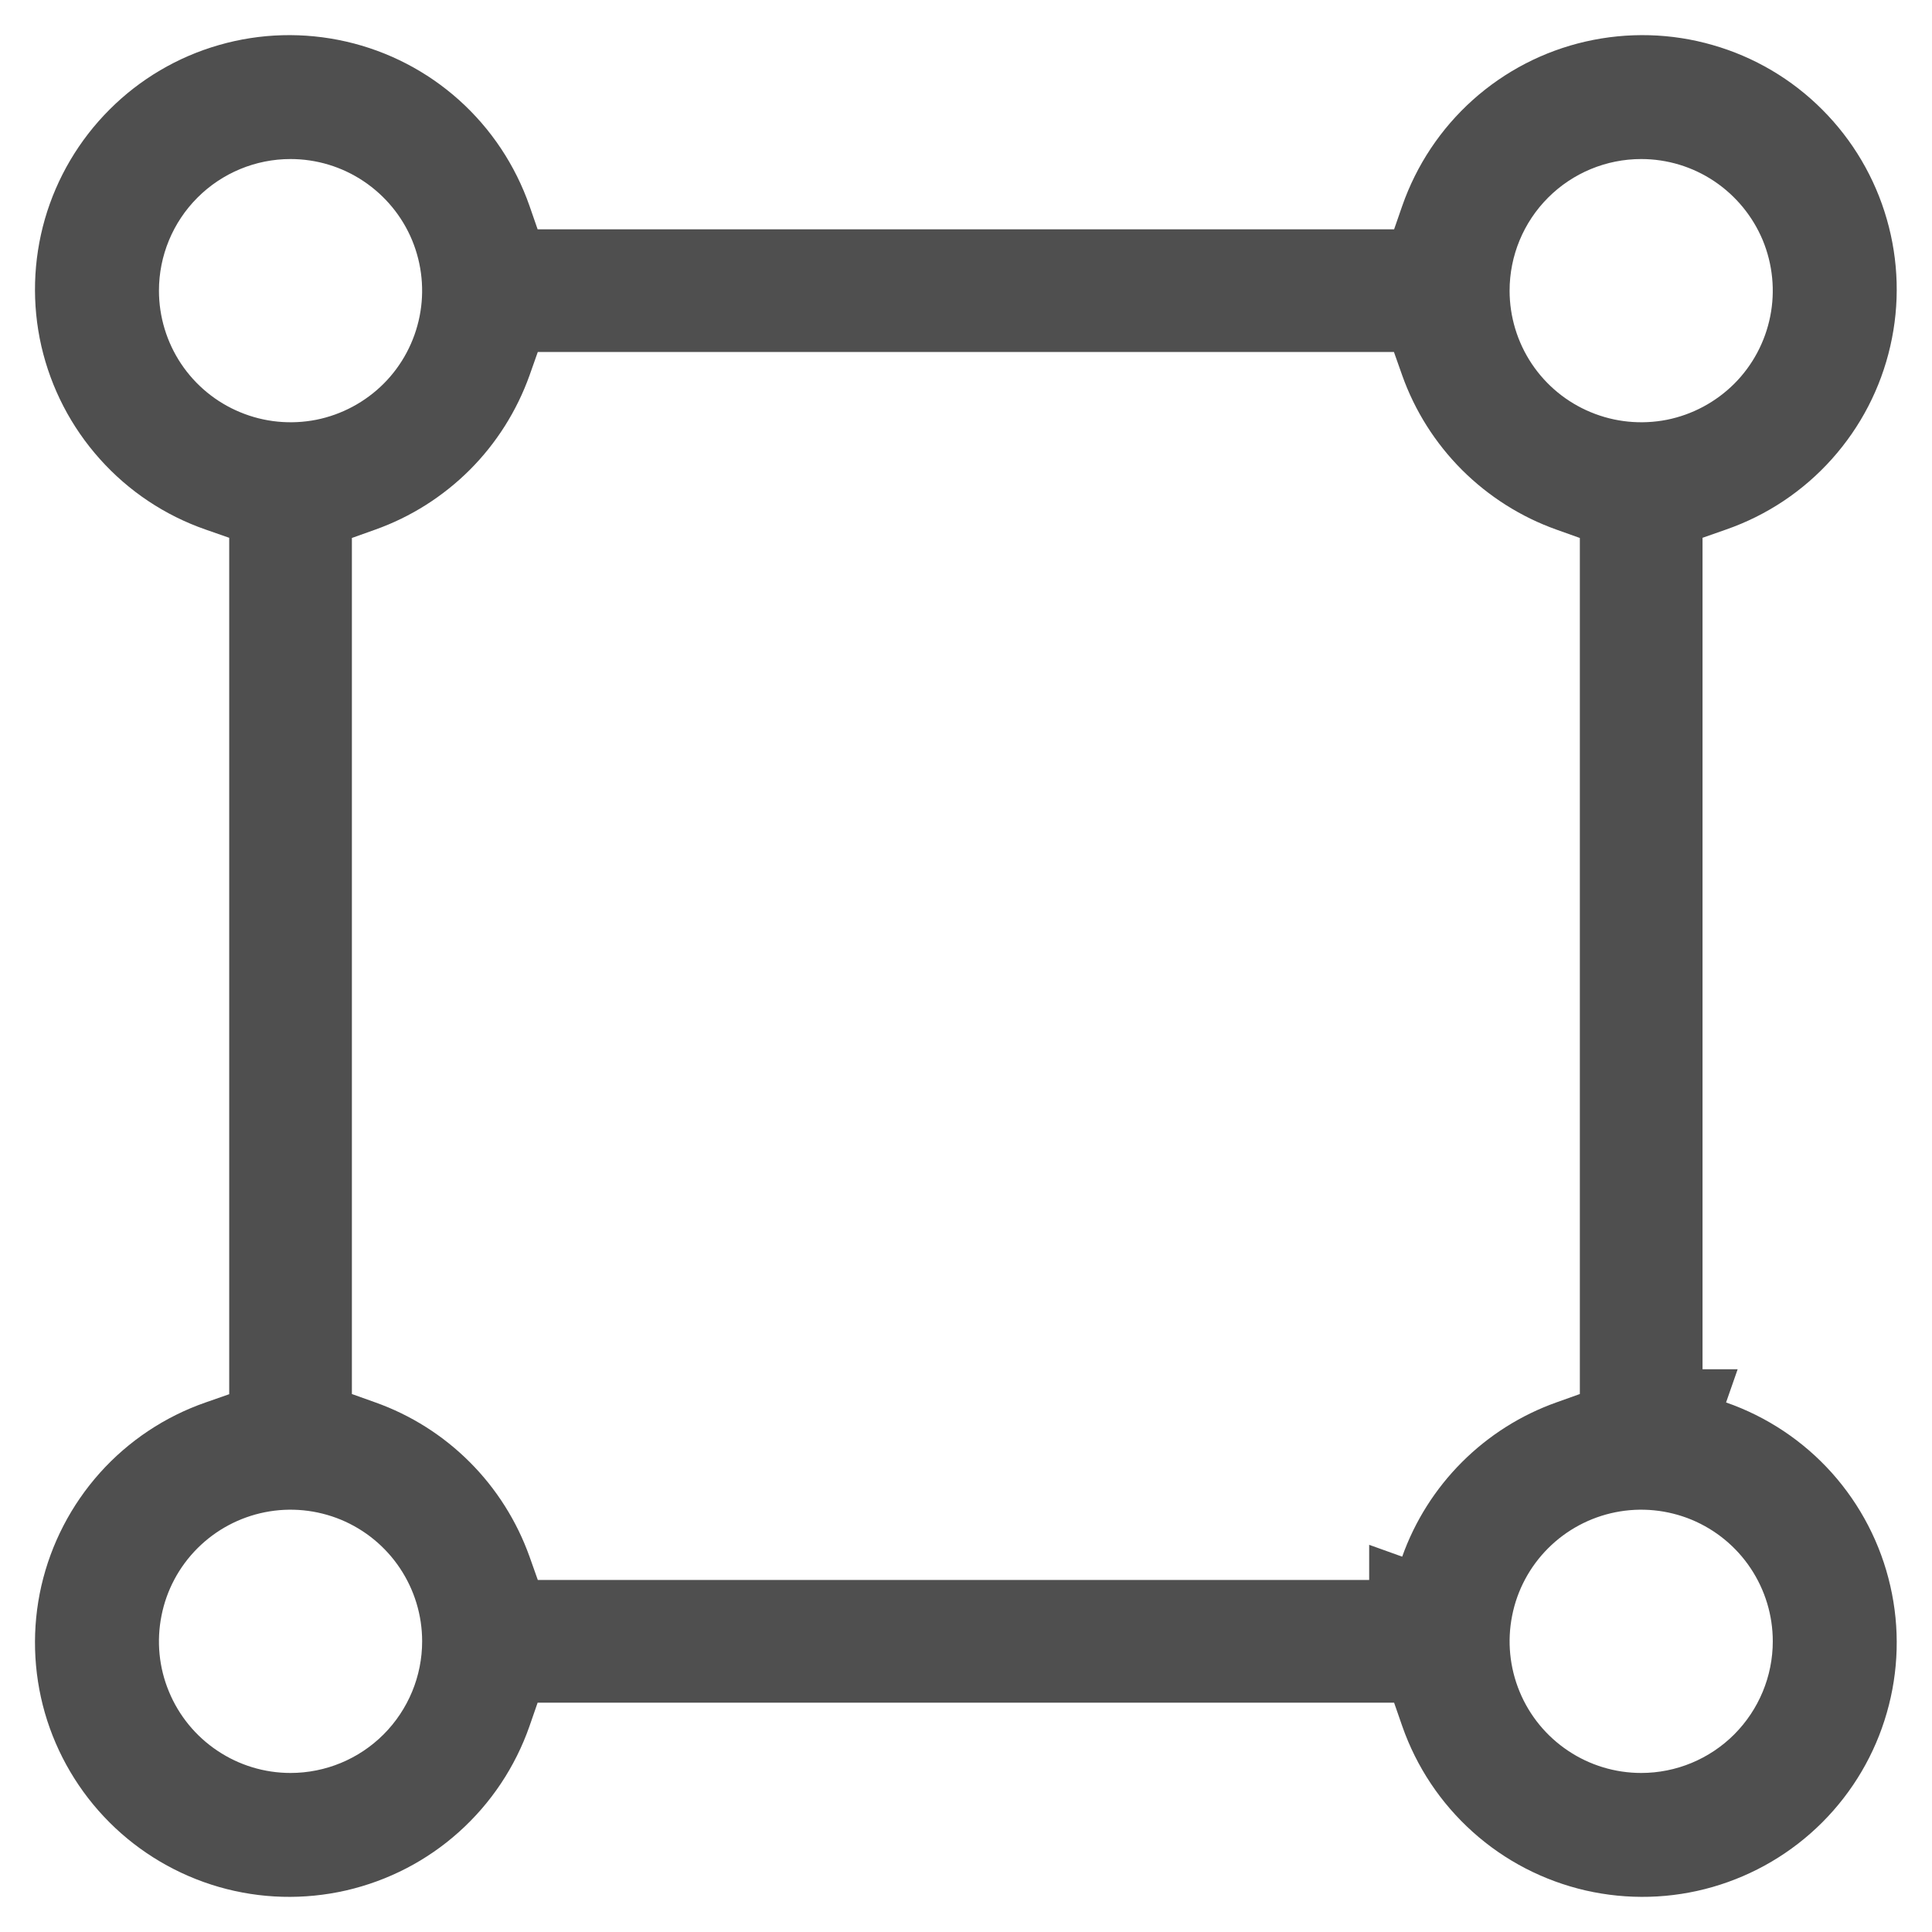
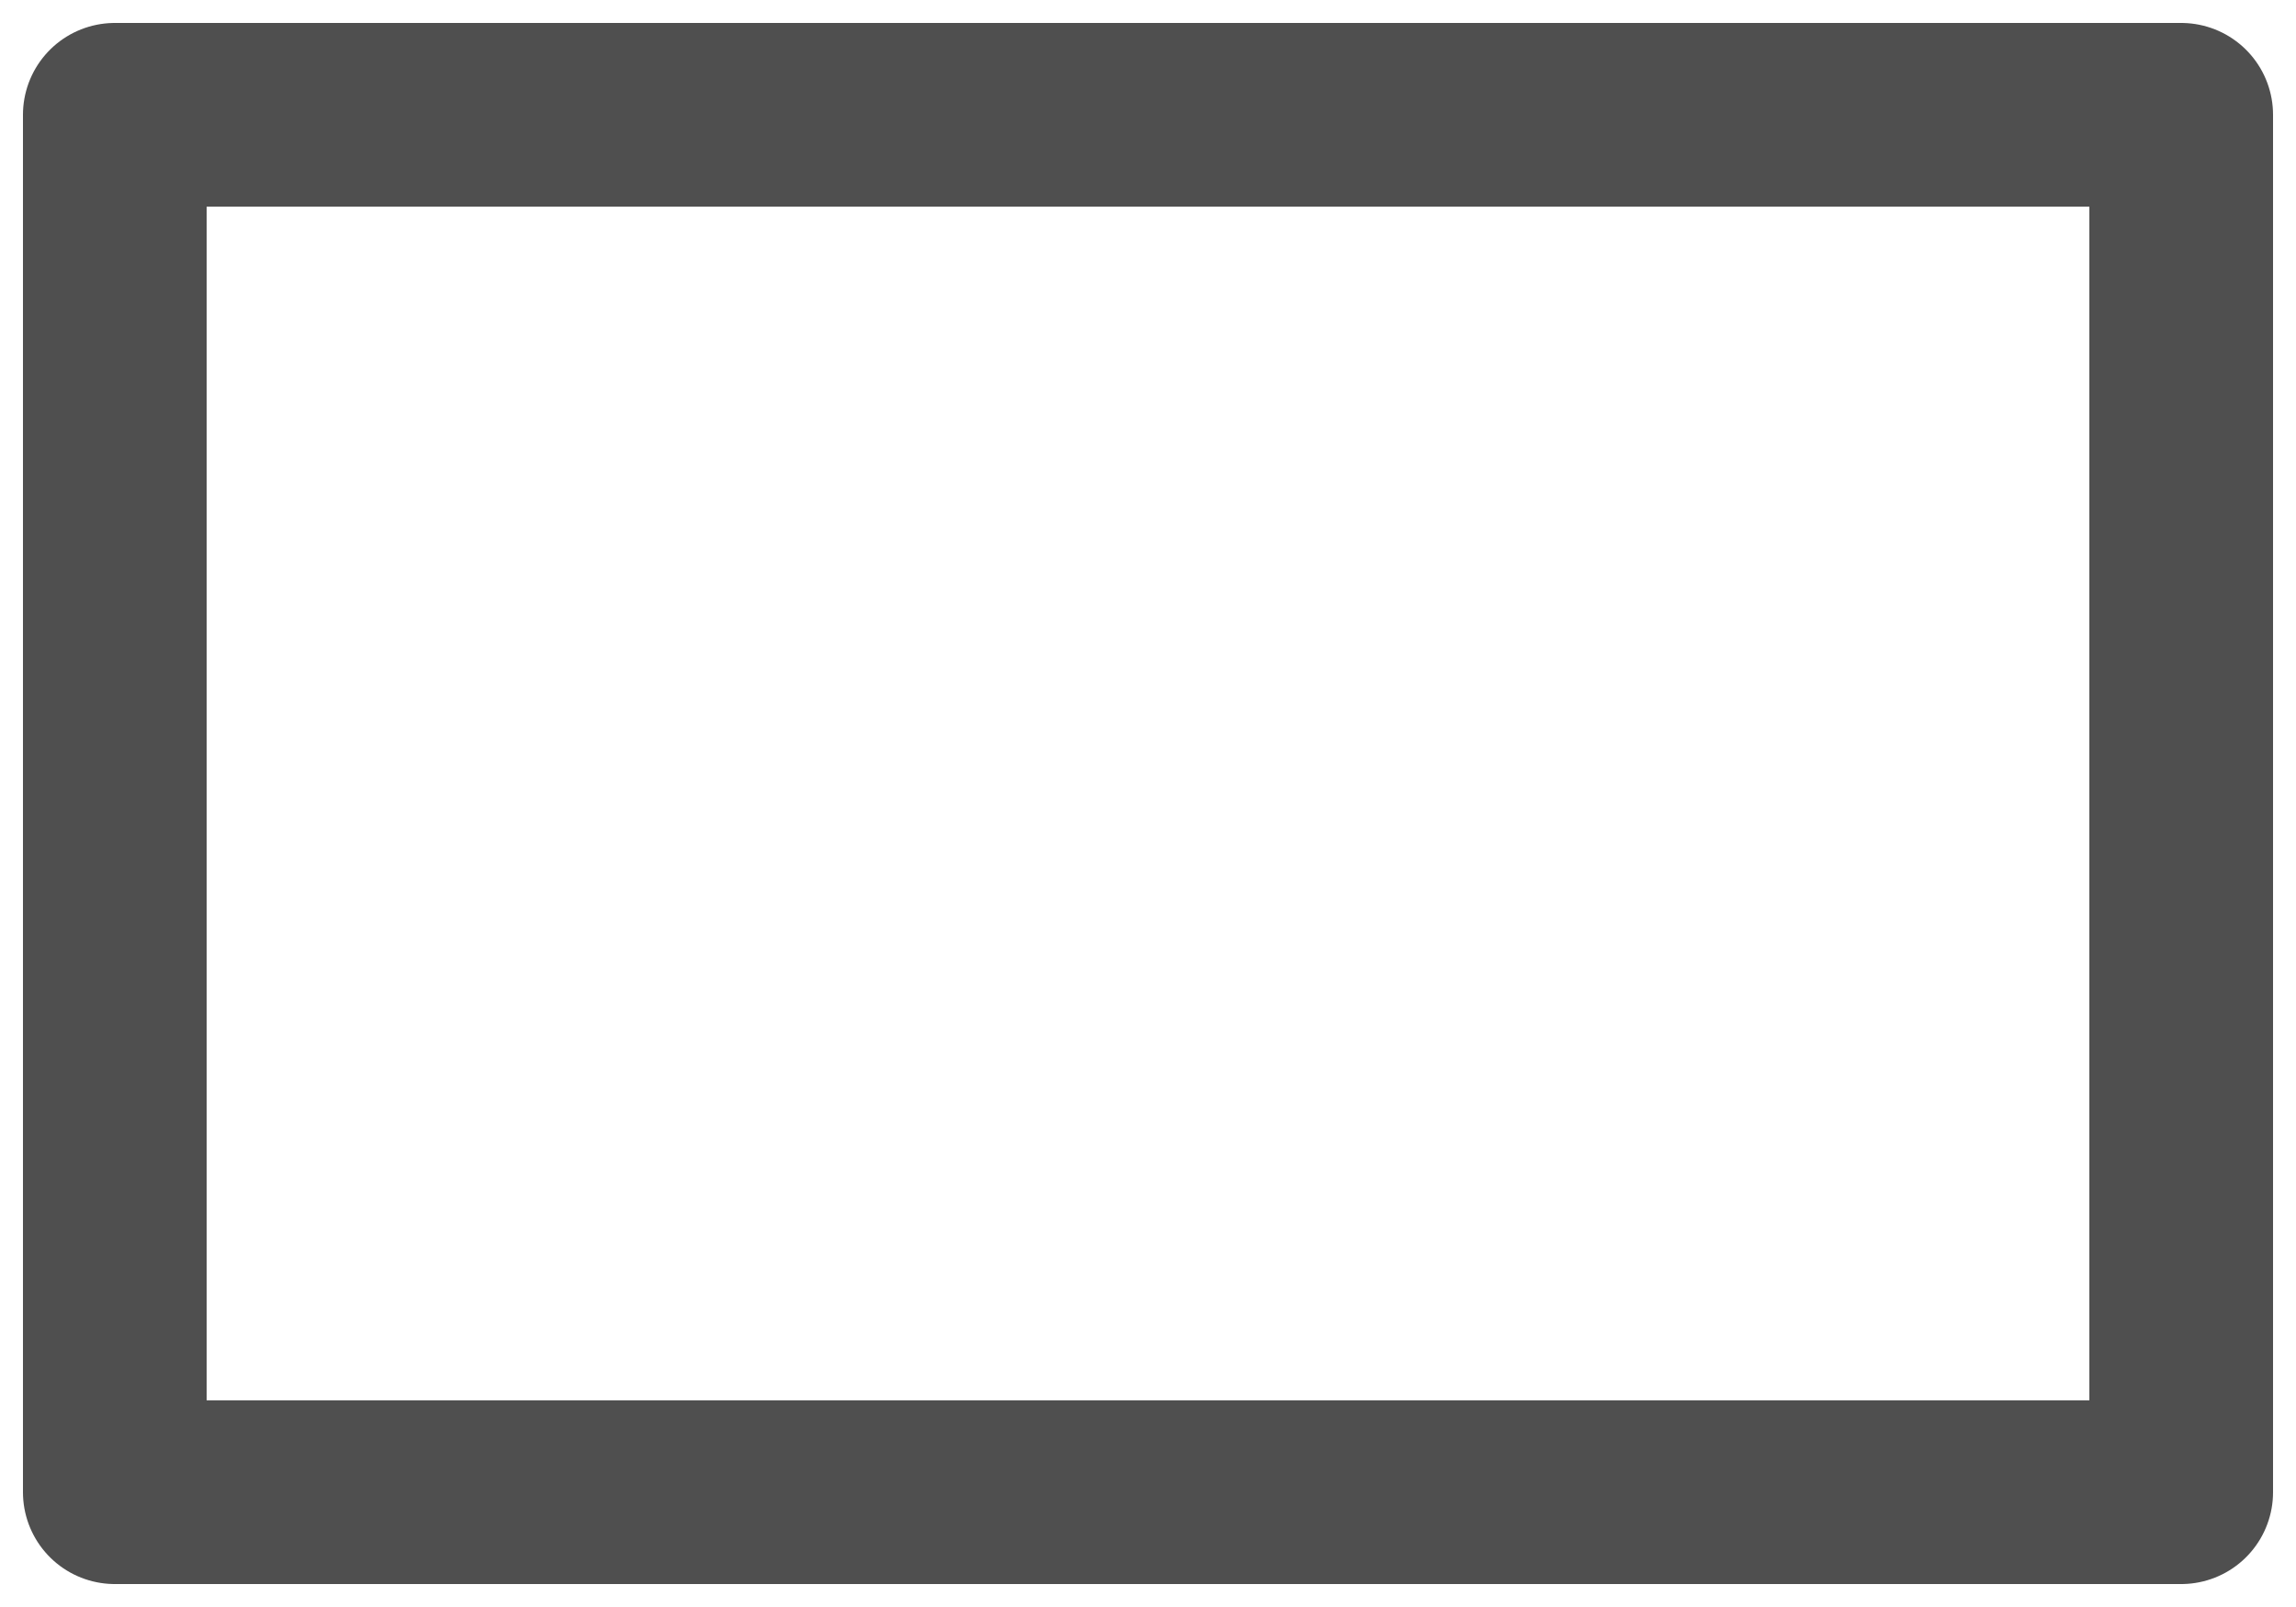
- <svg xmlns="http://www.w3.org/2000/svg" width="22" height="22" viewBox="0 0 22 22" fill="none">
-   <path fill-rule="evenodd" clip-rule="evenodd" d="M19.787 15.592H19.387V6.124L19.655 6.03C20.118 5.869 20.533 5.593 20.86 5.227C21.187 4.862 21.416 4.42 21.525 3.942C21.635 3.464 21.621 2.966 21.485 2.495C21.35 2.024 21.097 1.595 20.75 1.248C20.404 0.901 19.975 0.648 19.503 0.513C19.032 0.377 18.534 0.364 18.056 0.473C17.578 0.582 17.136 0.811 16.771 1.138C16.406 1.465 16.13 1.88 15.968 2.343L15.875 2.611H6.122L6.029 2.343C5.867 1.88 5.591 1.465 5.226 1.138C4.861 0.811 4.418 0.582 3.94 0.473C3.462 0.364 2.965 0.377 2.493 0.513C2.022 0.648 1.593 0.901 1.247 1.248C0.9 1.595 0.647 2.024 0.511 2.495C0.376 2.966 0.362 3.464 0.471 3.942C0.581 4.42 0.81 4.862 1.137 5.227C1.464 5.593 1.878 5.869 2.341 6.03L2.61 6.124V15.876L2.341 15.97C1.878 16.131 1.464 16.407 1.137 16.772C0.81 17.138 0.581 17.58 0.471 18.058C0.362 18.536 0.376 19.034 0.511 19.505C0.647 19.976 0.9 20.405 1.247 20.752C1.593 21.098 2.022 21.351 2.493 21.487C2.965 21.623 3.462 21.636 3.94 21.527C4.418 21.417 4.861 21.189 5.226 20.861C5.591 20.534 5.867 20.12 6.029 19.657L6.122 19.389H15.875L15.968 19.657C16.13 20.12 16.406 20.534 16.771 20.861C17.136 21.189 17.578 21.417 18.056 21.527C18.534 21.636 19.032 21.623 19.503 21.487C19.975 21.351 20.404 21.098 20.75 20.752C21.097 20.405 21.35 19.976 21.485 19.505C21.621 19.034 21.635 18.536 21.525 18.058C21.416 17.58 21.187 17.138 20.86 16.772C20.533 16.407 20.118 16.131 19.655 15.97L19.787 15.592ZM15.591 17.591V17.991H6.124L6.03 17.726C5.885 17.321 5.653 16.953 5.349 16.649C5.045 16.345 4.678 16.113 4.273 15.969L4.007 15.874V6.126L4.273 6.031C4.678 5.887 5.045 5.654 5.349 5.351C5.653 5.047 5.885 4.679 6.03 4.274L6.124 4.008H15.873L15.967 4.274C16.111 4.679 16.344 5.047 16.648 5.351C16.952 5.654 17.319 5.887 17.724 6.031L17.99 6.126V15.874L17.724 15.969C17.319 16.113 16.952 16.345 16.648 16.649C16.344 16.953 16.111 17.321 15.967 17.726L15.591 17.591ZM19.521 2.064C19.275 1.899 18.985 1.811 18.689 1.811C18.291 1.811 17.91 1.969 17.629 2.25C17.348 2.531 17.19 2.912 17.19 3.31C17.19 3.606 17.278 3.896 17.442 4.142C17.607 4.389 17.841 4.581 18.115 4.694C18.389 4.808 18.69 4.837 18.981 4.78C19.271 4.722 19.538 4.579 19.748 4.37C19.958 4.16 20.1 3.893 20.158 3.602C20.216 3.312 20.186 3.01 20.073 2.736C19.959 2.463 19.767 2.229 19.521 2.064ZM4.141 2.064C3.895 1.899 3.605 1.811 3.308 1.811C2.911 1.811 2.53 1.969 2.249 2.25C1.968 2.531 1.81 2.912 1.81 3.31C1.81 3.606 1.898 3.896 2.062 4.142C2.227 4.389 2.461 4.581 2.735 4.694C3.009 4.808 3.31 4.837 3.601 4.78C3.891 4.722 4.158 4.579 4.368 4.37C4.578 4.16 4.72 3.893 4.778 3.602C4.836 3.312 4.806 3.01 4.693 2.736C4.58 2.463 4.387 2.229 4.141 2.064ZM2.476 19.936C2.722 20.101 3.012 20.189 3.308 20.189C3.706 20.189 4.087 20.031 4.368 19.75C4.649 19.468 4.807 19.087 4.807 18.69C4.807 18.393 4.719 18.104 4.554 17.857C4.39 17.611 4.156 17.419 3.882 17.305C3.608 17.192 3.307 17.162 3.016 17.22C2.725 17.278 2.458 17.421 2.249 17.63C2.039 17.84 1.896 18.107 1.839 18.398C1.781 18.688 1.81 18.99 1.924 19.263C2.037 19.537 2.229 19.771 2.476 19.936ZM17.856 19.936C18.102 20.101 18.392 20.189 18.689 20.189C19.086 20.189 19.467 20.031 19.748 19.75C20.029 19.468 20.187 19.087 20.187 18.69C20.187 18.393 20.099 18.104 19.934 17.857C19.77 17.611 19.536 17.419 19.262 17.305C18.988 17.192 18.687 17.162 18.396 17.22C18.105 17.278 17.838 17.421 17.629 17.63C17.419 17.84 17.276 18.107 17.219 18.398C17.161 18.688 17.191 18.99 17.304 19.263C17.417 19.537 17.609 19.771 17.856 19.936Z" fill="#4F4F4F" />
+ <svg xmlns="http://www.w3.org/2000/svg" width="20" height="14" viewBox="0 0 20 14" fill="none">
+   <rect x="1" y="1" width="18" height="12" stroke="#4F4F4F" stroke-width="1.6" stroke-linecap="round" stroke-linejoin="round" />
</svg>
